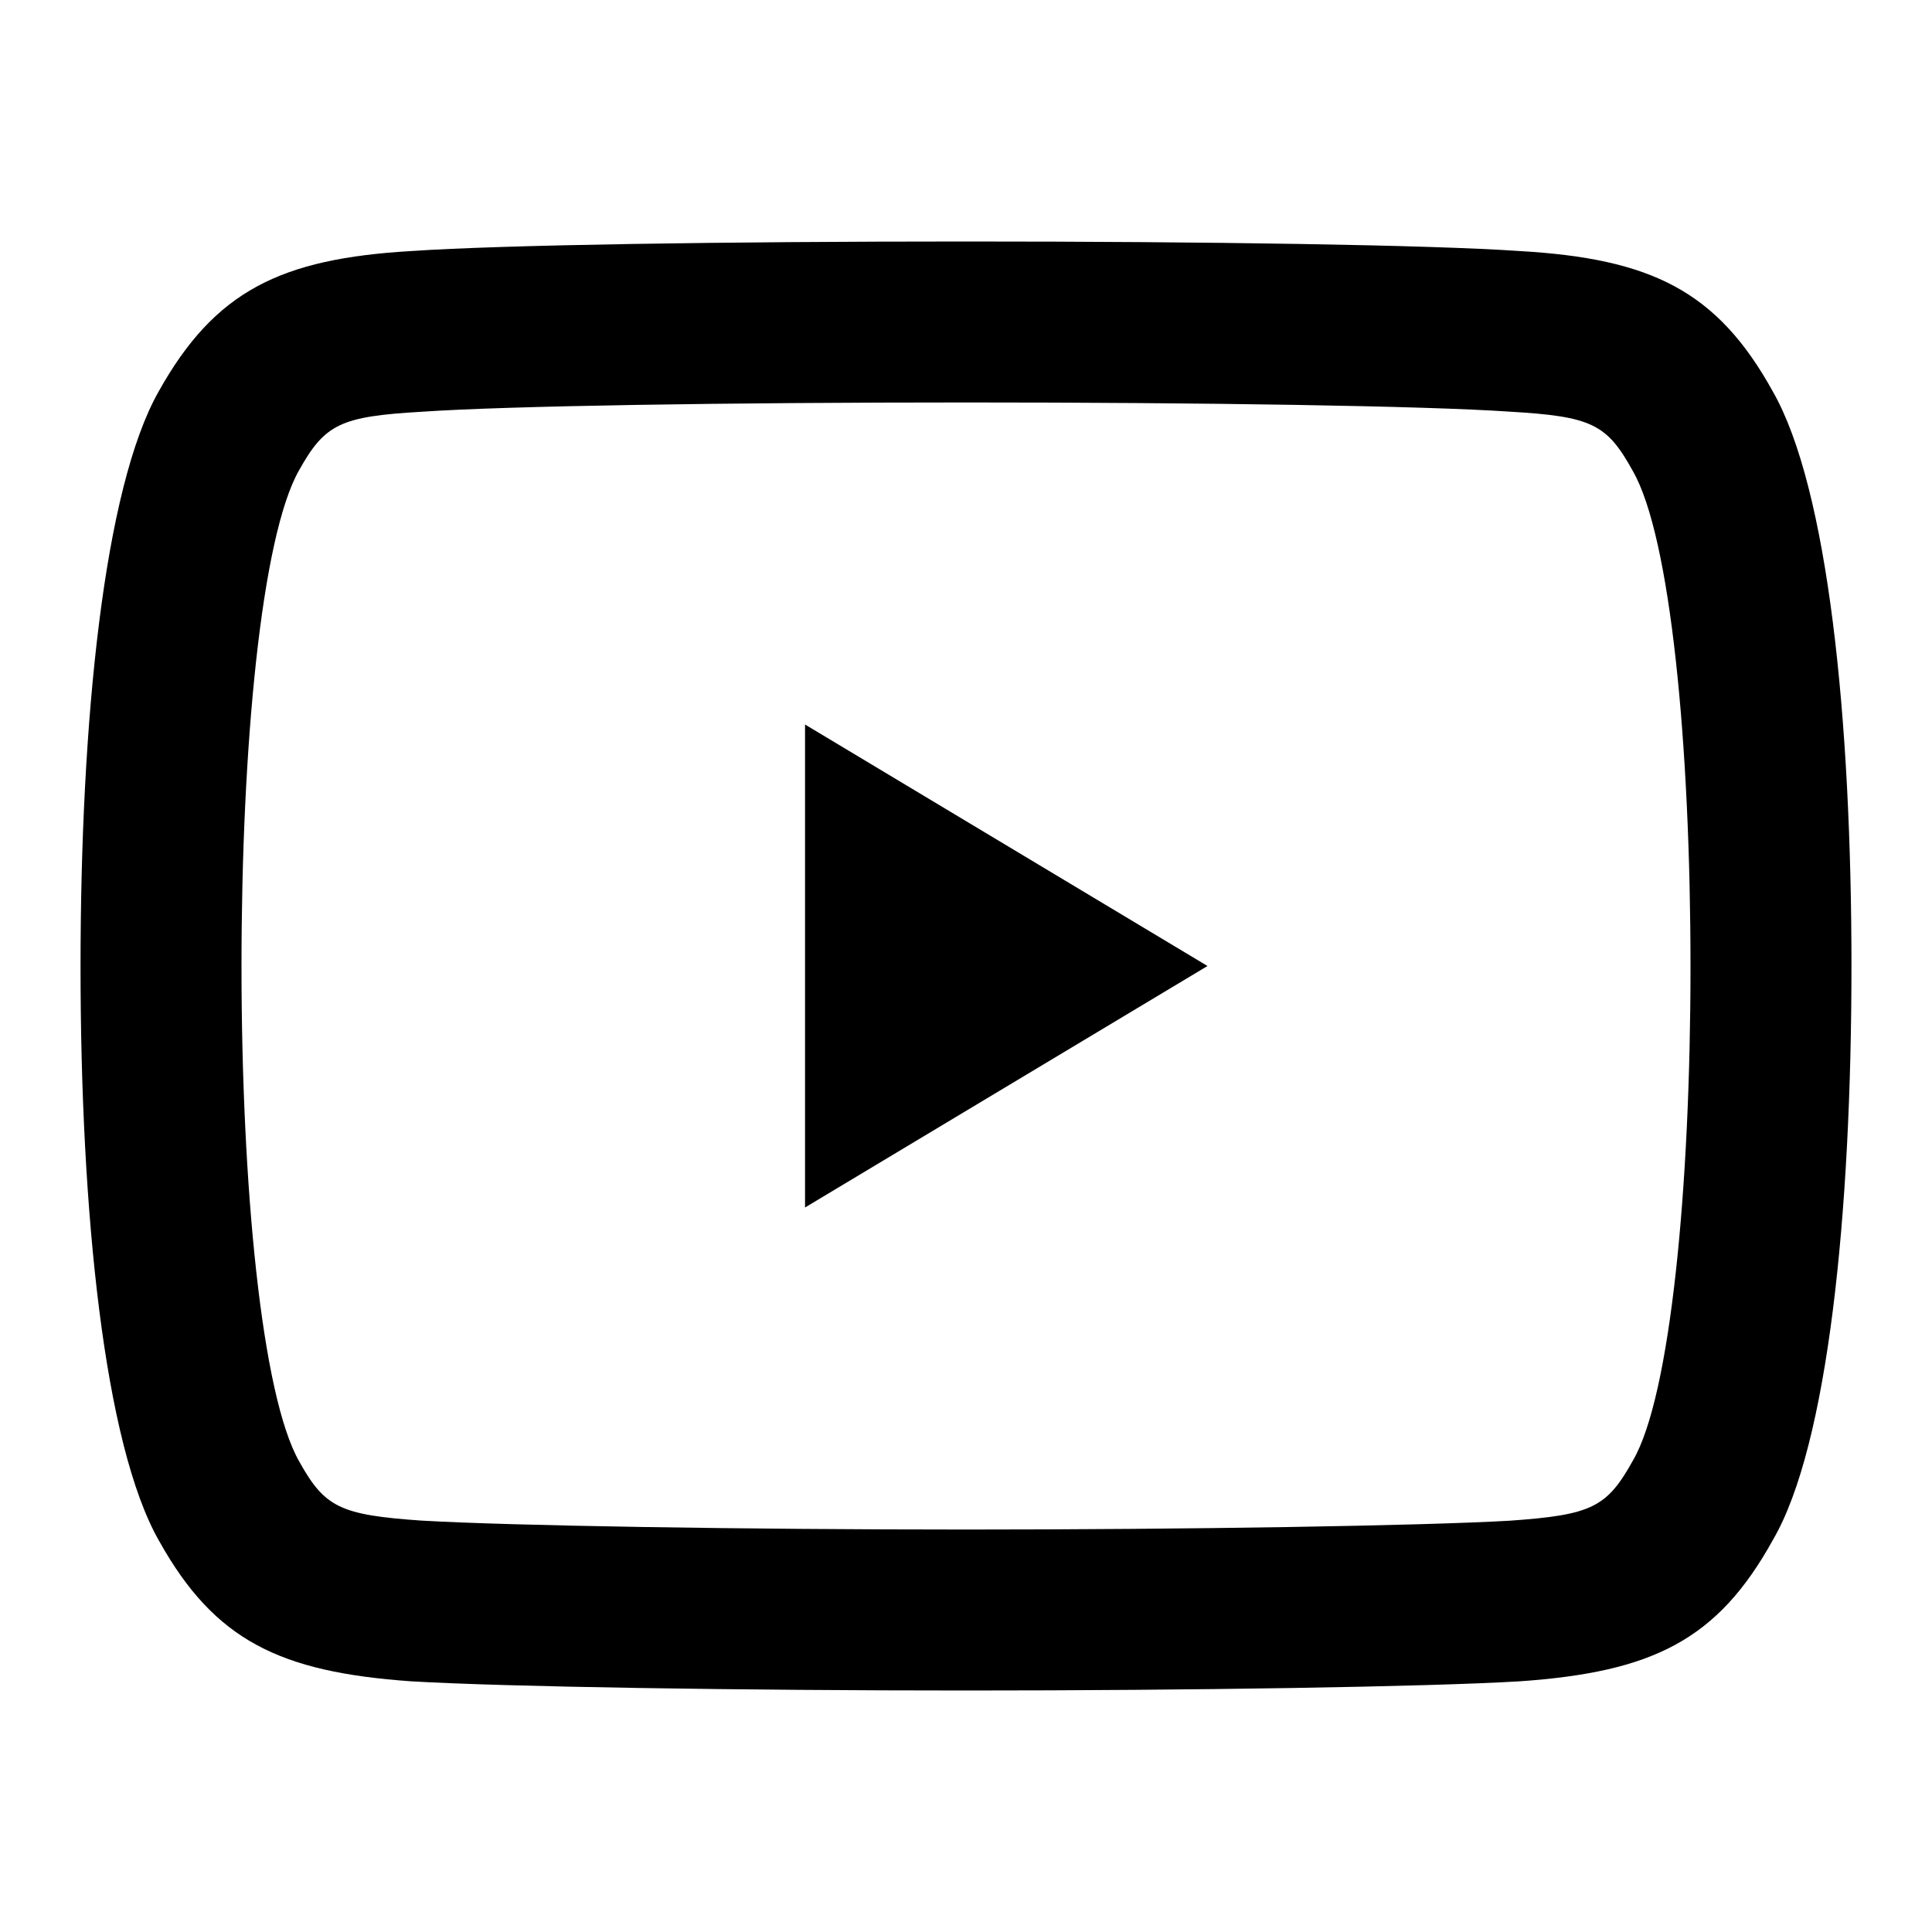
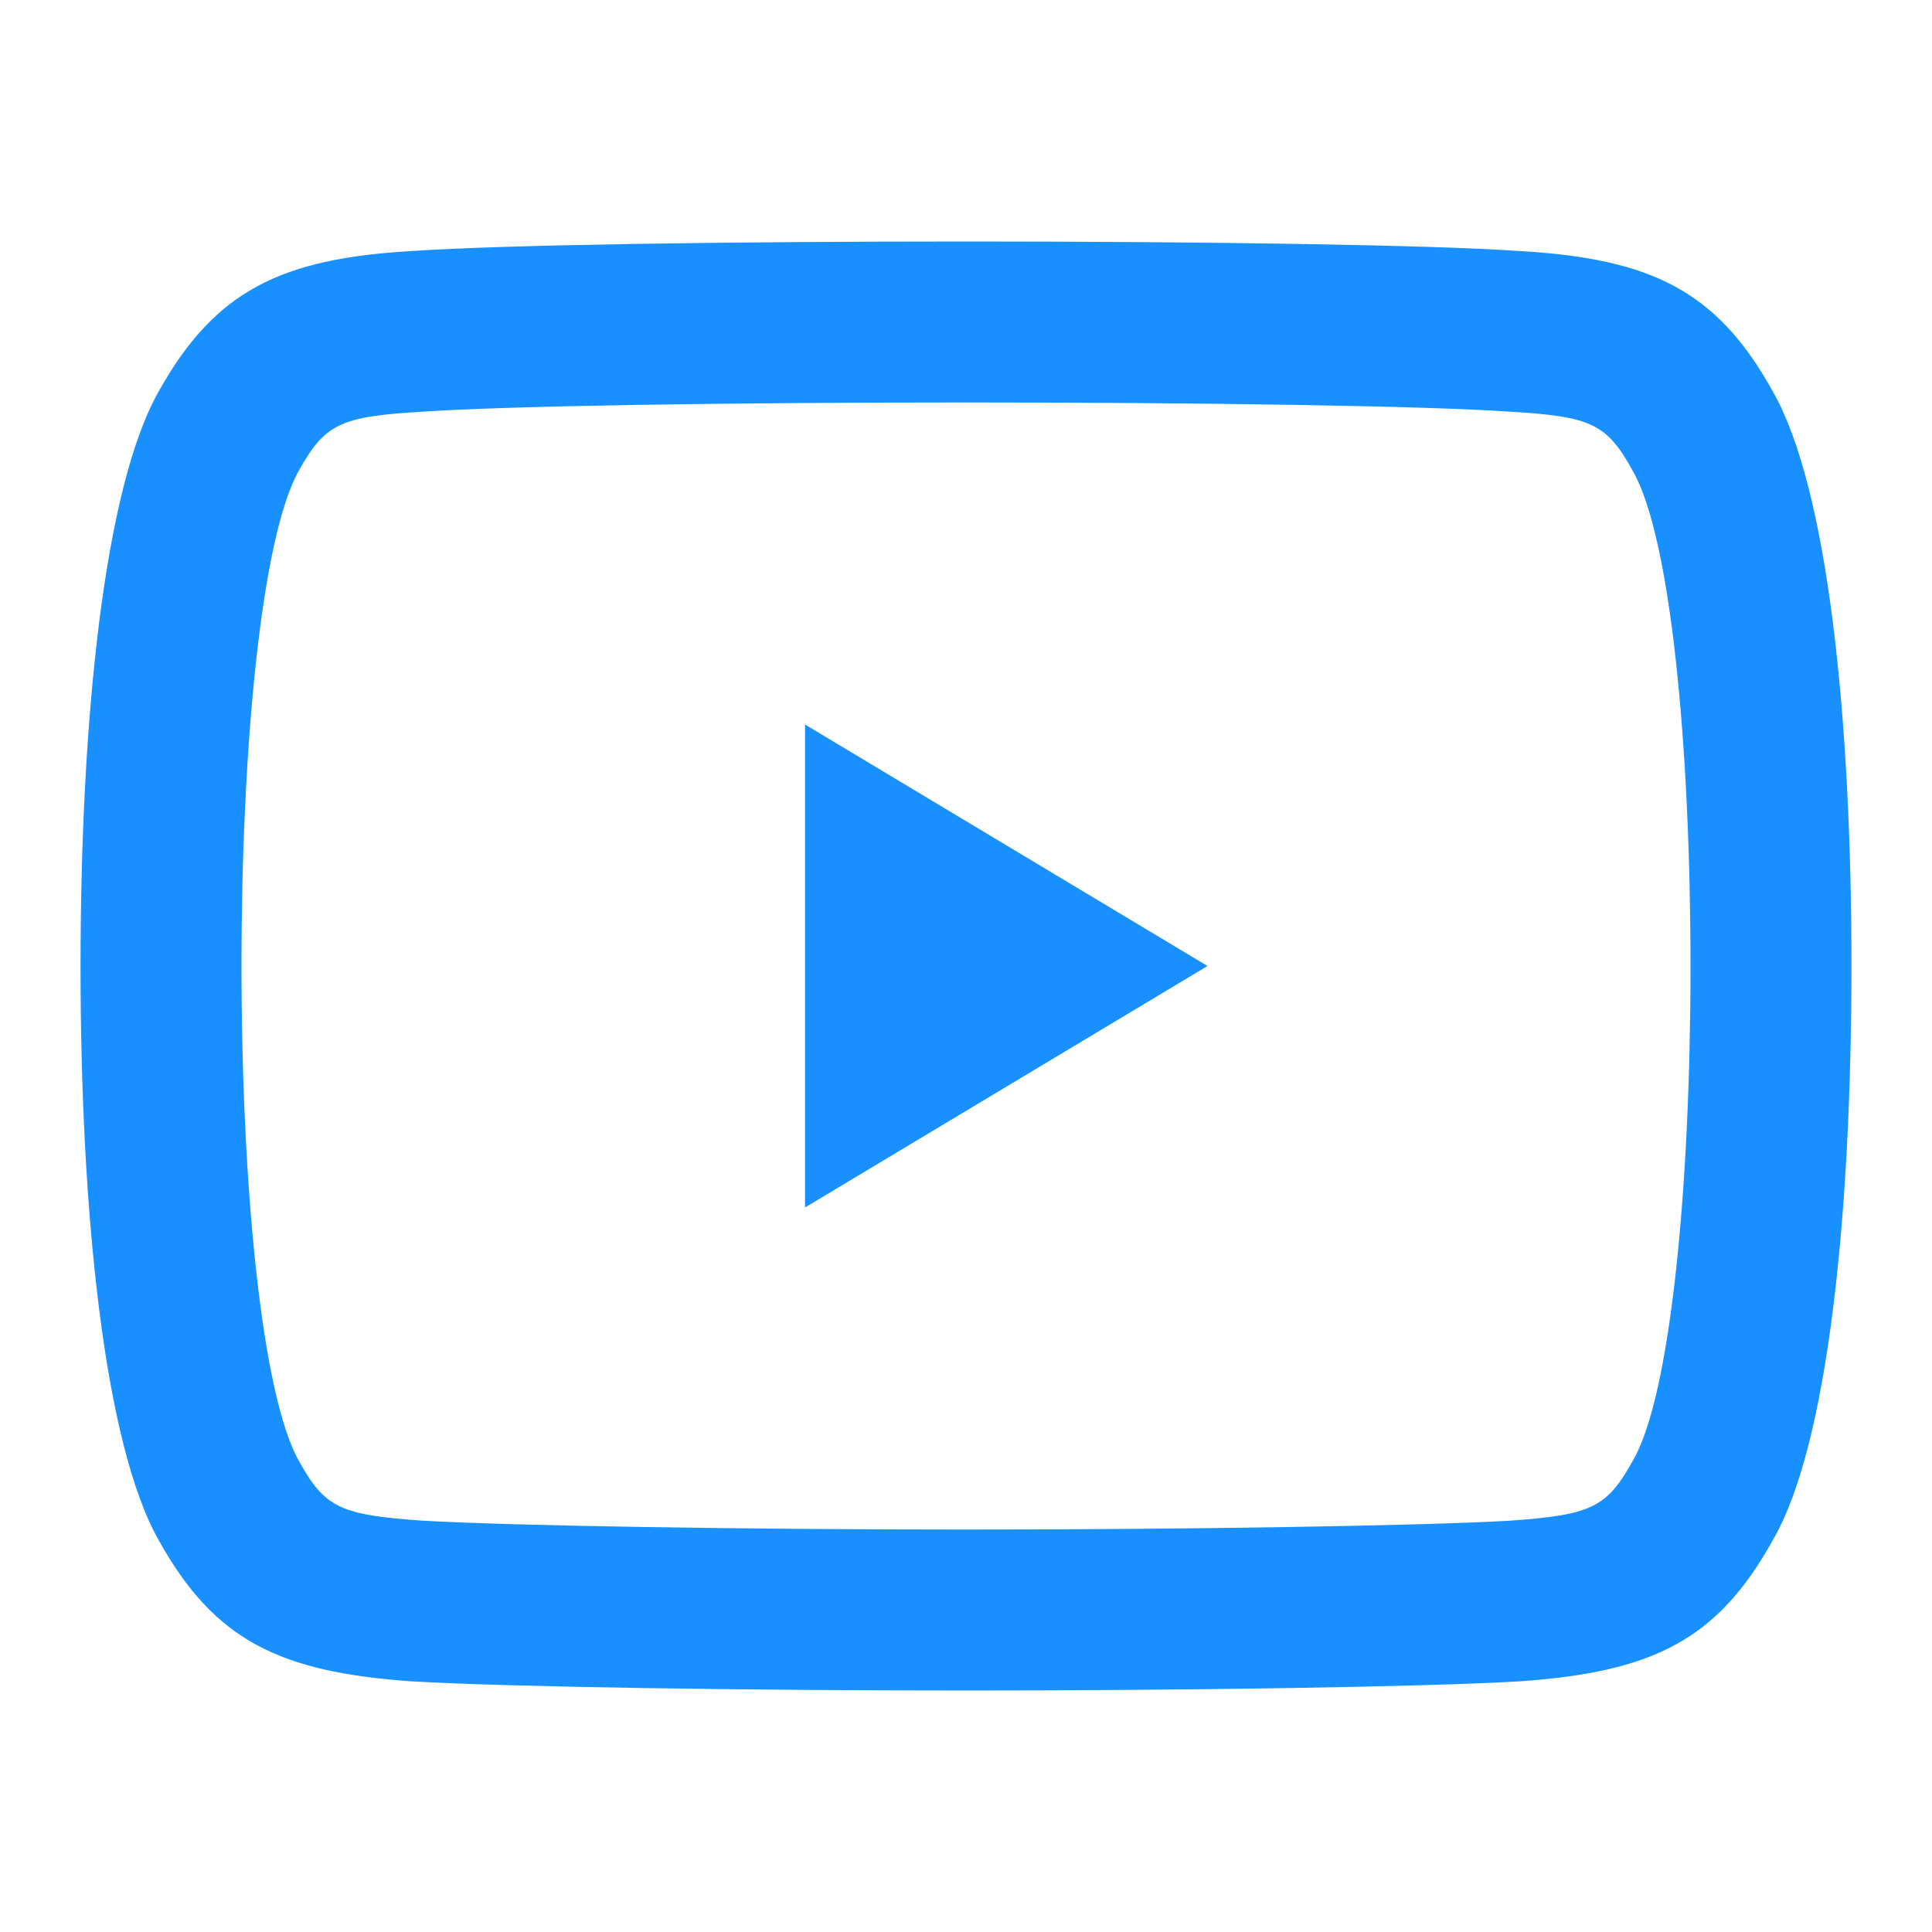
- <svg xmlns="http://www.w3.org/2000/svg" width="16" height="16" viewBox="0 0 16 16" fill="currentColor">
-   <path fill-rule="evenodd" clip-rule="evenodd" d="M14.683 12.752C15.139 11.971 15.333 10.046 15.333 7.998C15.333 5.959 15.14 4.04 14.68 3.239C14.219 2.406 13.671 2.142 12.585 2.079C11.844 2.028 10.001 2 8.002 2C5.998 2 4.154 2.028 3.407 2.079C2.327 2.142 1.78 2.407 1.314 3.242C0.861 4.041 0.667 5.965 0.667 8.006C0.667 10.035 0.862 11.965 1.318 12.762C1.778 13.586 2.316 13.847 3.406 13.924C4.188 13.97 6.136 14 8.002 14C9.863 14 11.81 13.97 12.585 13.924C13.684 13.847 14.223 13.585 14.683 12.752ZM12.501 3.409C13.181 3.449 13.307 3.51 13.522 3.9C13.835 4.443 14 6.172 14 8.006C14 9.826 13.835 11.56 13.524 12.094C13.307 12.485 13.182 12.546 12.5 12.594C11.766 12.636 9.838 12.667 8.002 12.667C6.161 12.667 4.232 12.636 3.491 12.593C2.817 12.546 2.69 12.484 2.479 12.105C2.166 11.559 2 9.818 2 7.998C2 6.179 2.165 4.444 2.476 3.896C2.691 3.511 2.819 3.449 3.491 3.41C4.203 3.361 6.029 3.333 8.002 3.333C9.97 3.333 11.795 3.361 12.501 3.409ZM6.667 6L10 8L6.667 10V6Z" />
+ <svg xmlns="http://www.w3.org/2000/svg" width="16" height="16" viewBox="0 0 16 16" fill="none">
+   <path fill-rule="evenodd" clip-rule="evenodd" d="M14.683 12.752C15.139 11.971 15.333 10.046 15.333 7.998C15.333 5.959 15.14 4.04 14.68 3.239C14.219 2.406 13.671 2.142 12.585 2.079C11.844 2.028 10.001 2 8.002 2C5.998 2 4.154 2.028 3.407 2.079C2.327 2.142 1.78 2.407 1.314 3.242C0.861 4.041 0.667 5.965 0.667 8.006C0.667 10.035 0.862 11.965 1.318 12.762C1.778 13.586 2.316 13.847 3.406 13.924C4.188 13.97 6.136 14 8.002 14C9.863 14 11.81 13.97 12.585 13.924C13.684 13.847 14.223 13.585 14.683 12.752ZM12.501 3.409C13.181 3.449 13.307 3.51 13.522 3.9C13.835 4.443 14 6.172 14 8.006C14 9.826 13.835 11.56 13.524 12.094C13.307 12.485 13.182 12.546 12.5 12.594C11.766 12.636 9.838 12.667 8.002 12.667C6.161 12.667 4.232 12.636 3.491 12.593C2.817 12.546 2.69 12.484 2.479 12.105C2.166 11.559 2 9.818 2 7.998C2 6.179 2.165 4.444 2.476 3.896C2.691 3.511 2.819 3.449 3.491 3.41C4.203 3.361 6.029 3.333 8.002 3.333C9.97 3.333 11.795 3.361 12.501 3.409ZM6.667 6L10 8L6.667 10V6Z" fill="#1890FF" />
</svg>
